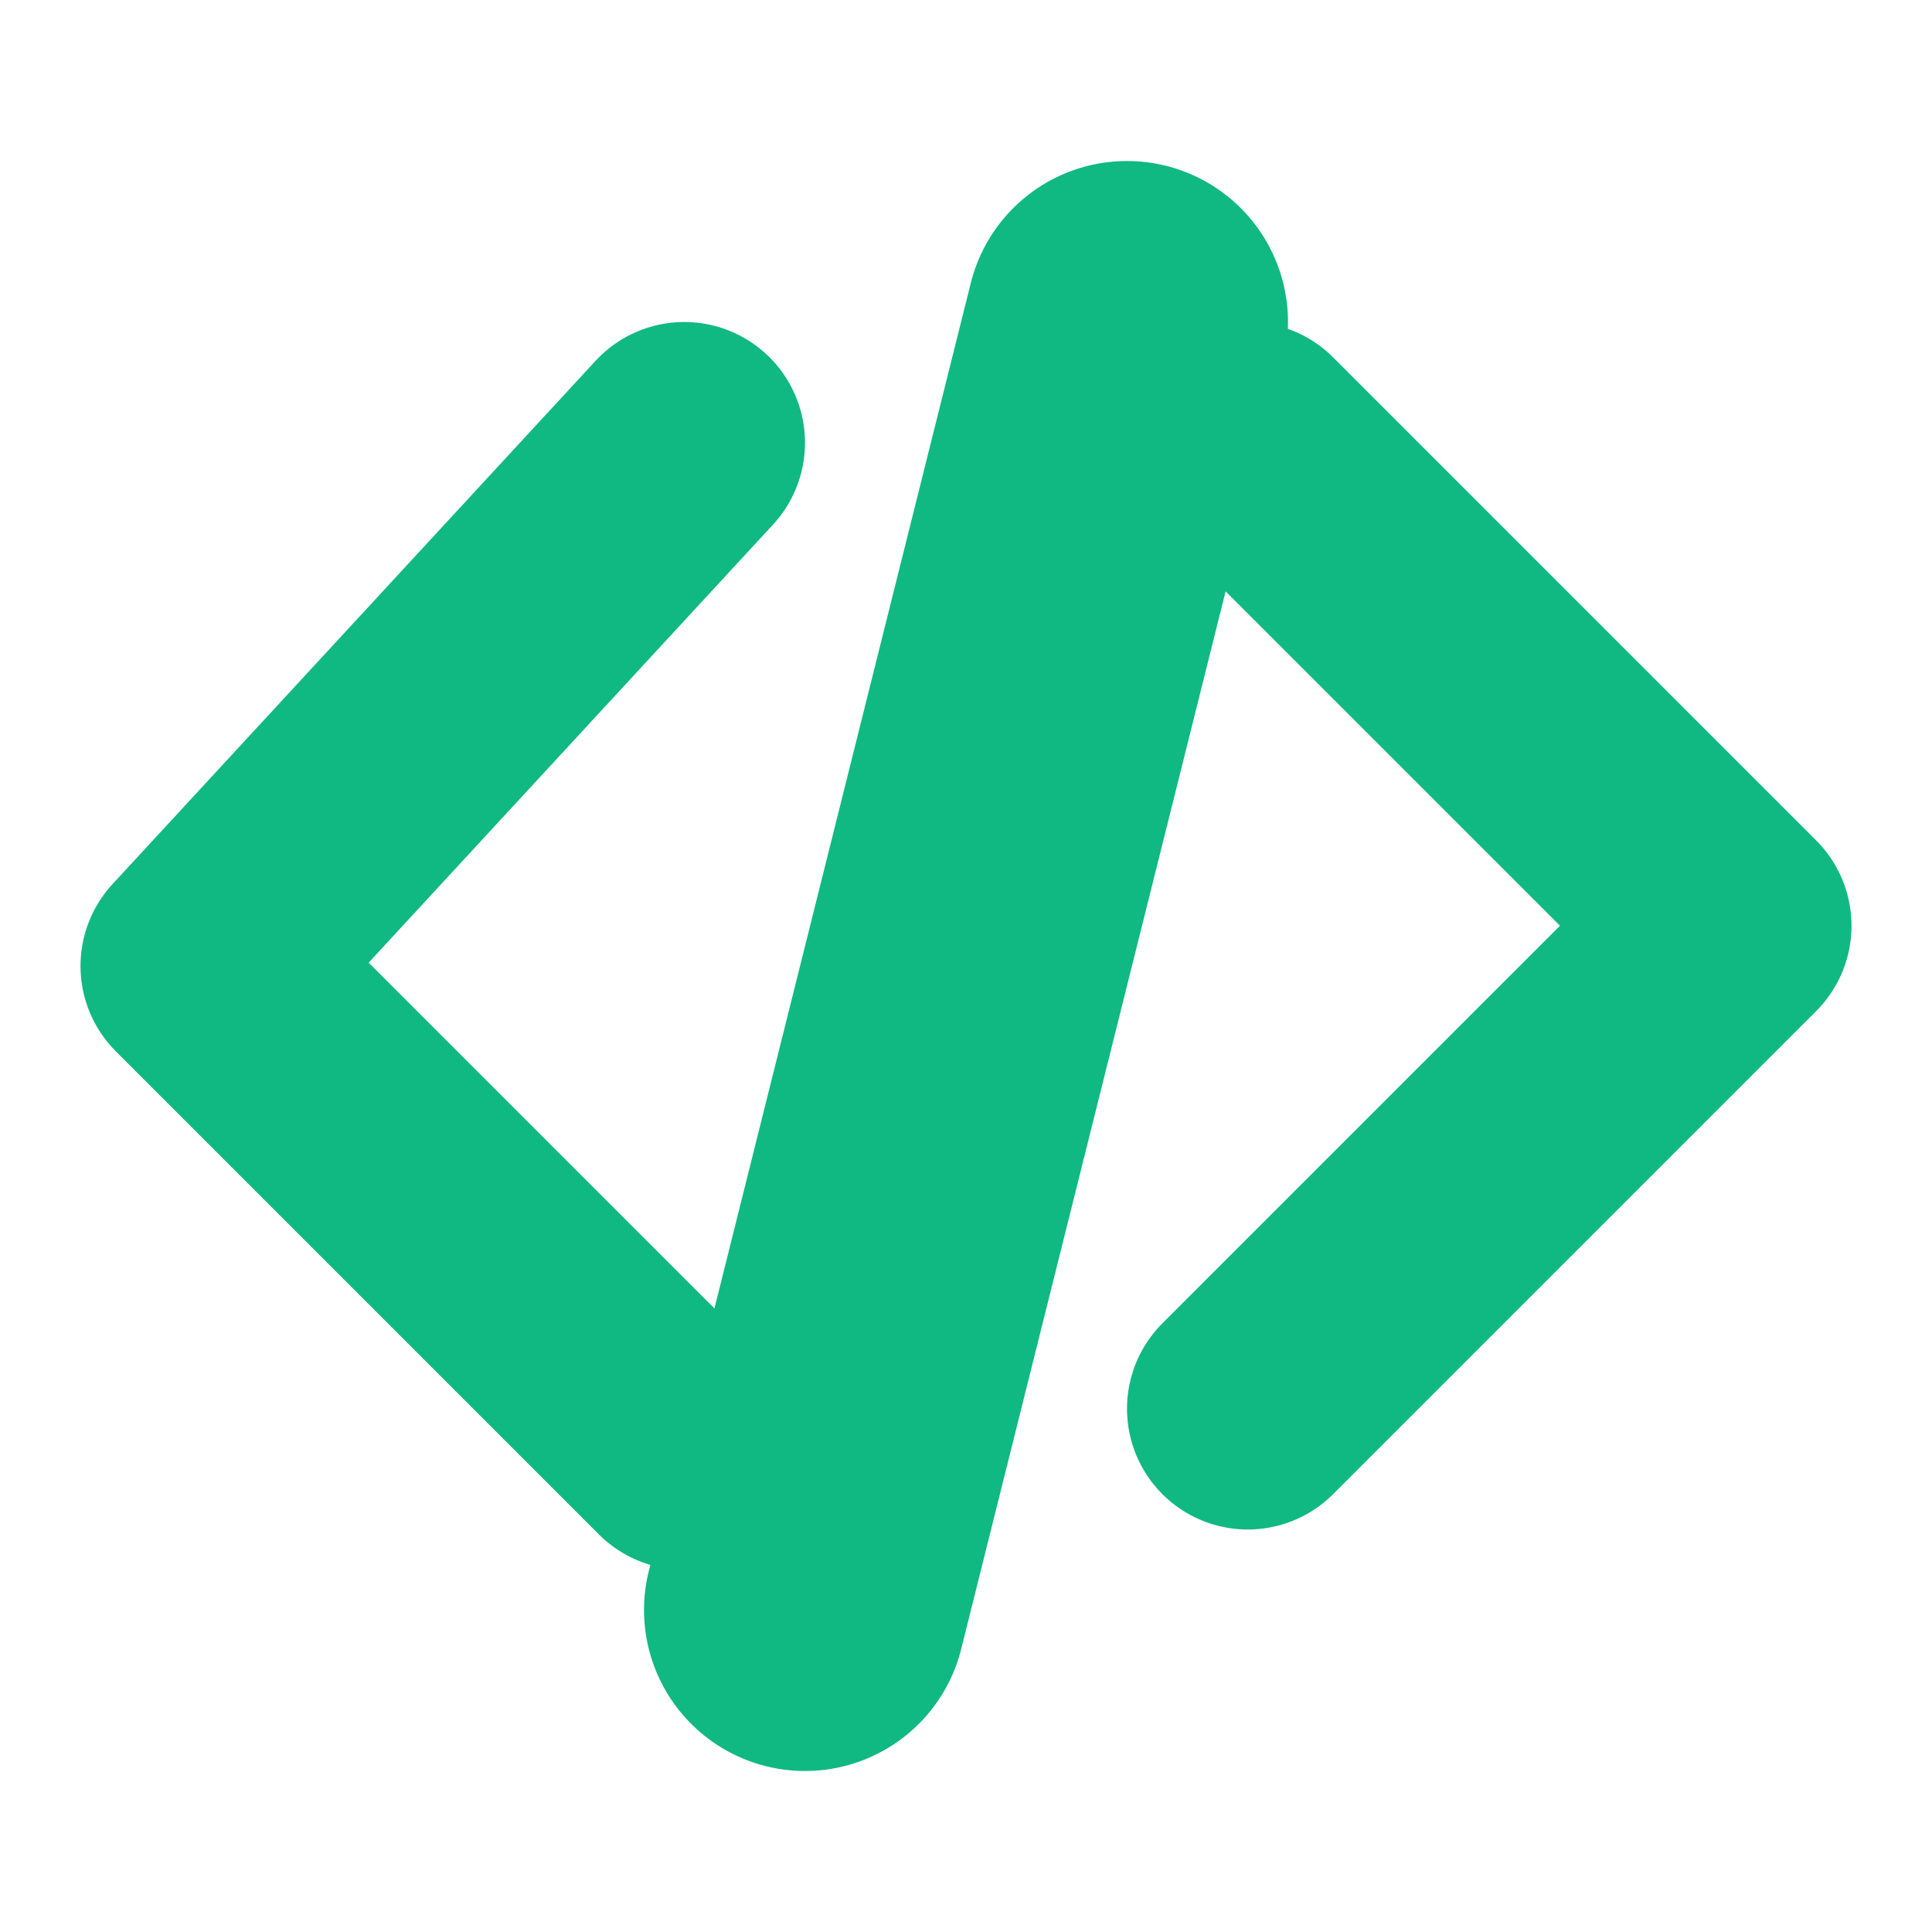
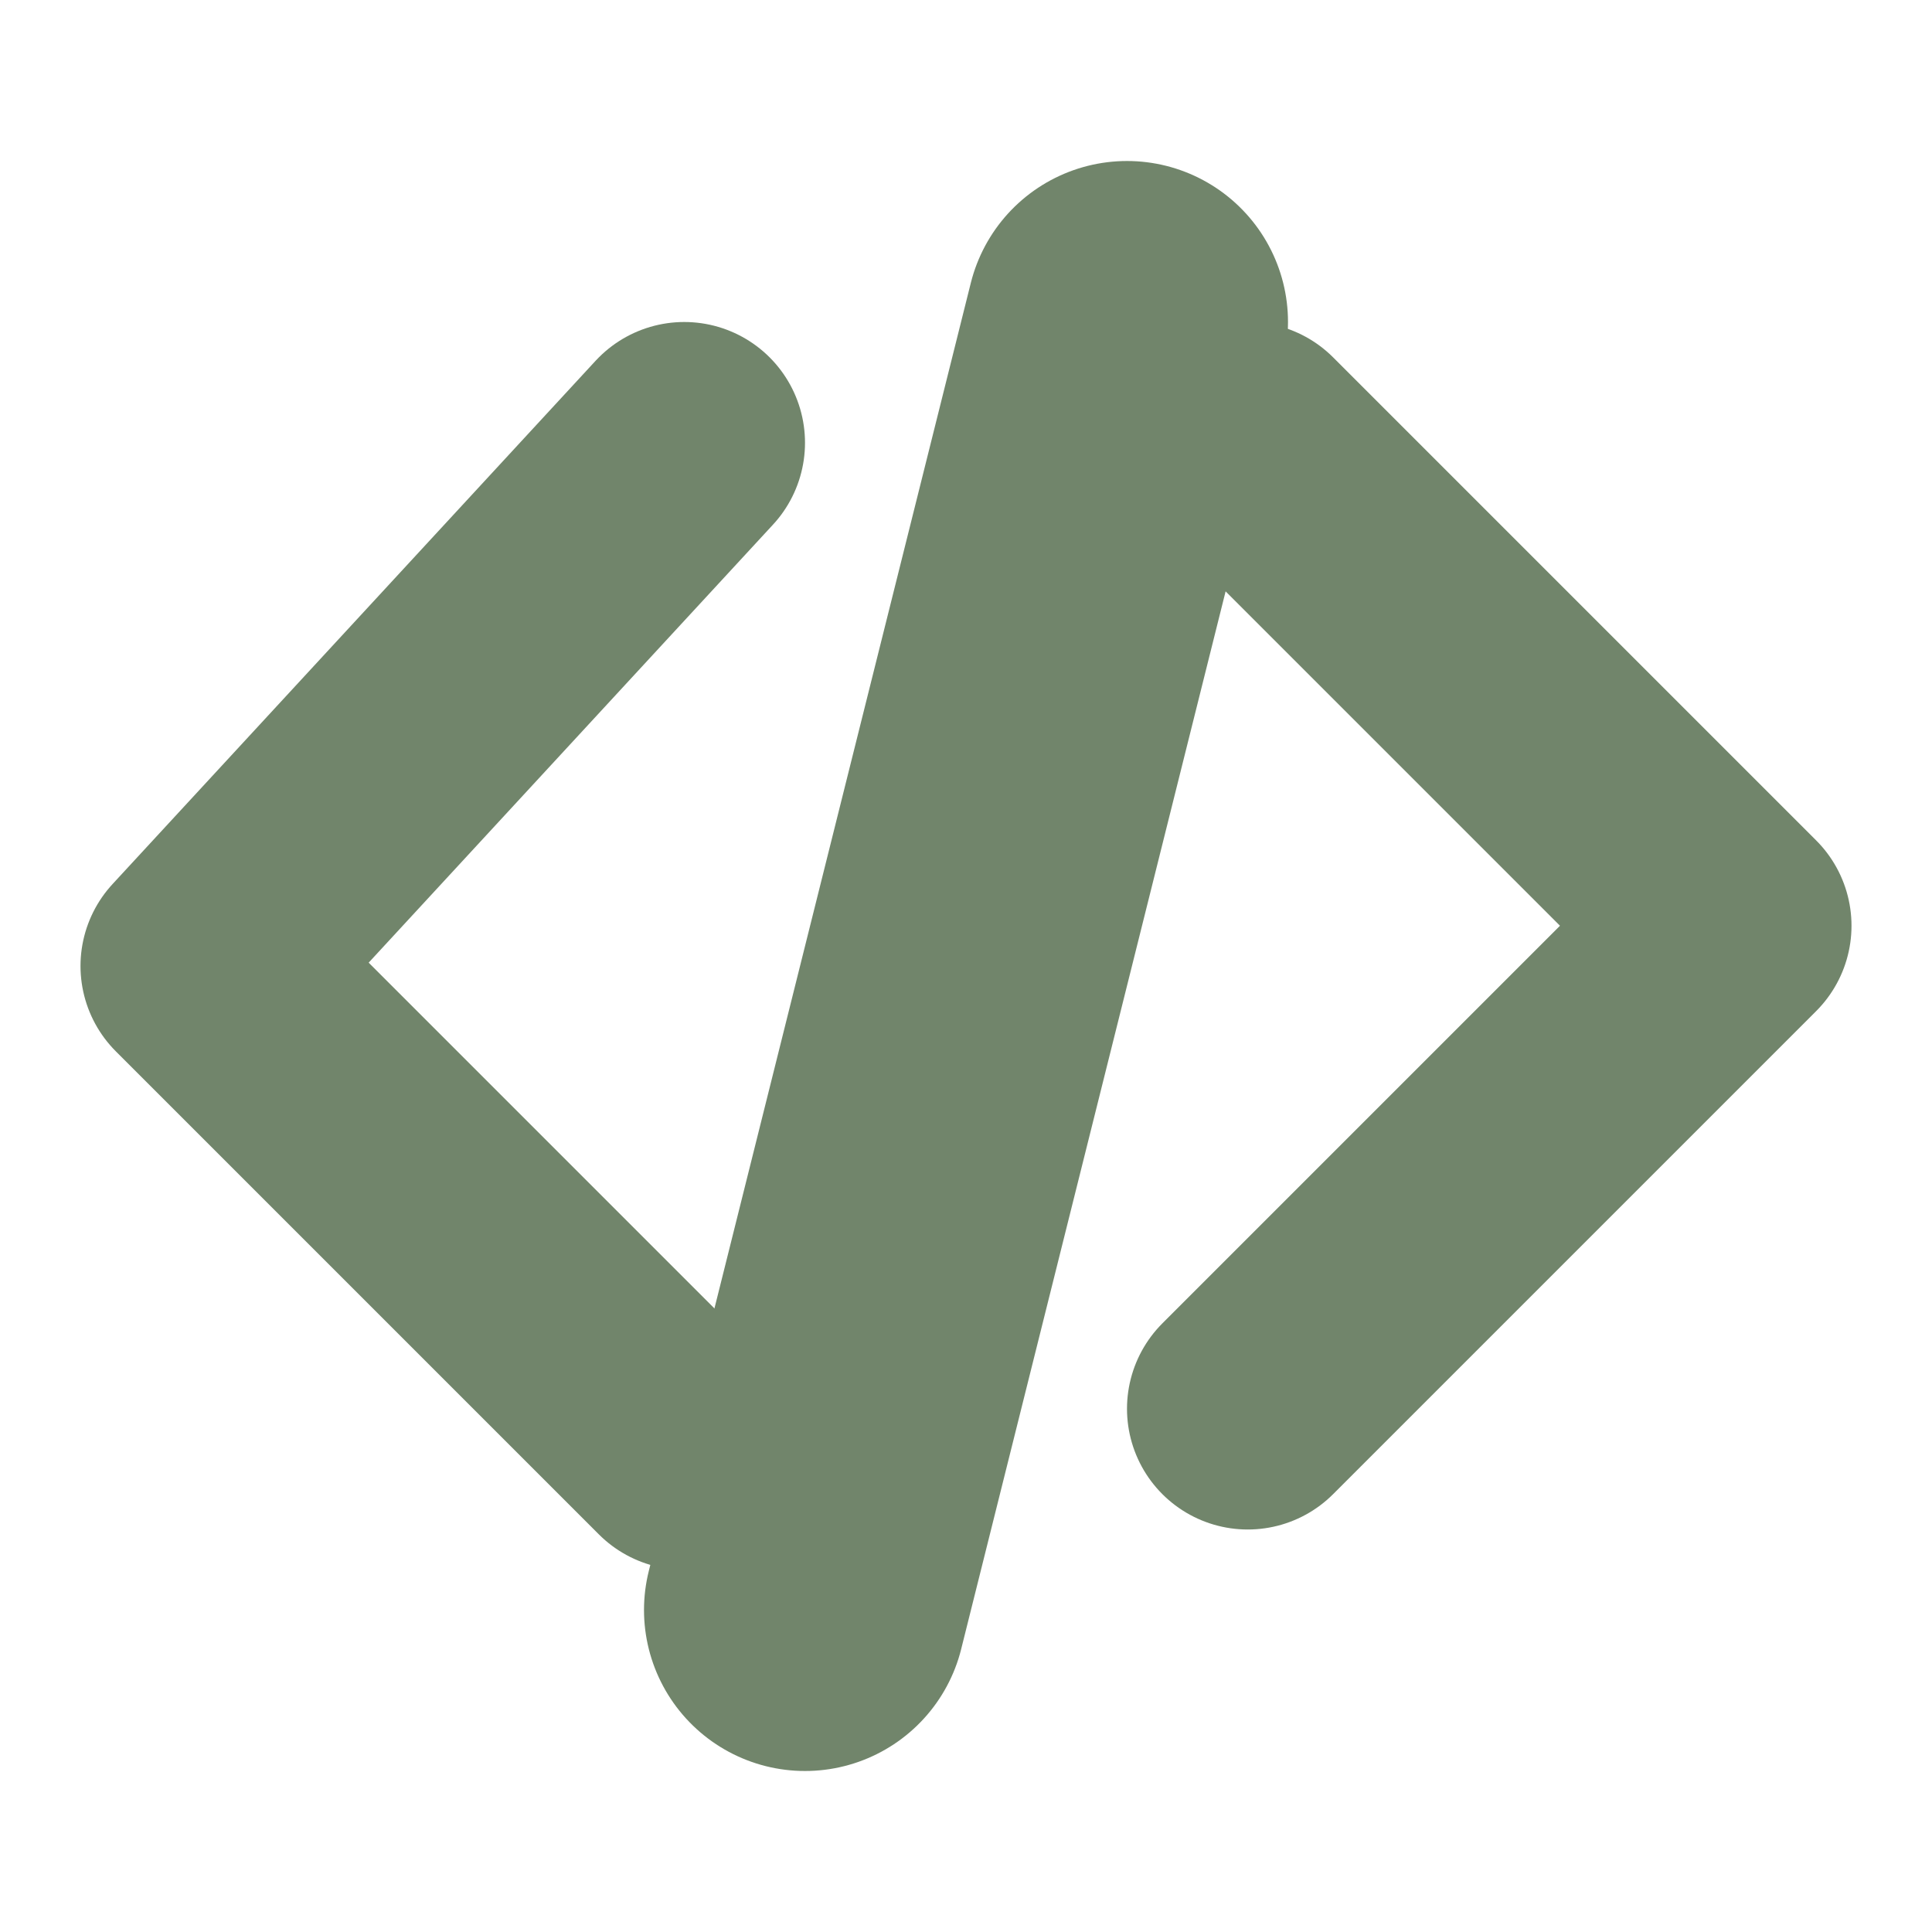
<svg xmlns="http://www.w3.org/2000/svg" viewBox="0 0 24 24" fill="none">
-   <path d="M8.5 5.5 2.5 12l6 6" stroke="#10b981" stroke-width="3" stroke-linecap="round" stroke-linejoin="round" />
-   <path d="m15.5 5.5 6 6-6 6" stroke="#10b981" stroke-width="3" stroke-linecap="round" stroke-linejoin="round" />
-   <path d="m14 4-4 16" stroke="#10b981" stroke-width="4" stroke-linecap="round" />
+   <path d="M8.5 5.5 2.5 12l6 6" stroke="#71856b" stroke-width="3" stroke-linecap="round" stroke-linejoin="round" />
+   <path d="m15.5 5.5 6 6-6 6" stroke="#71856b" stroke-width="3" stroke-linecap="round" stroke-linejoin="round" />
+   <path d="m14 4-4 16" stroke="#71856b" stroke-width="4" stroke-linecap="round" />
</svg>
